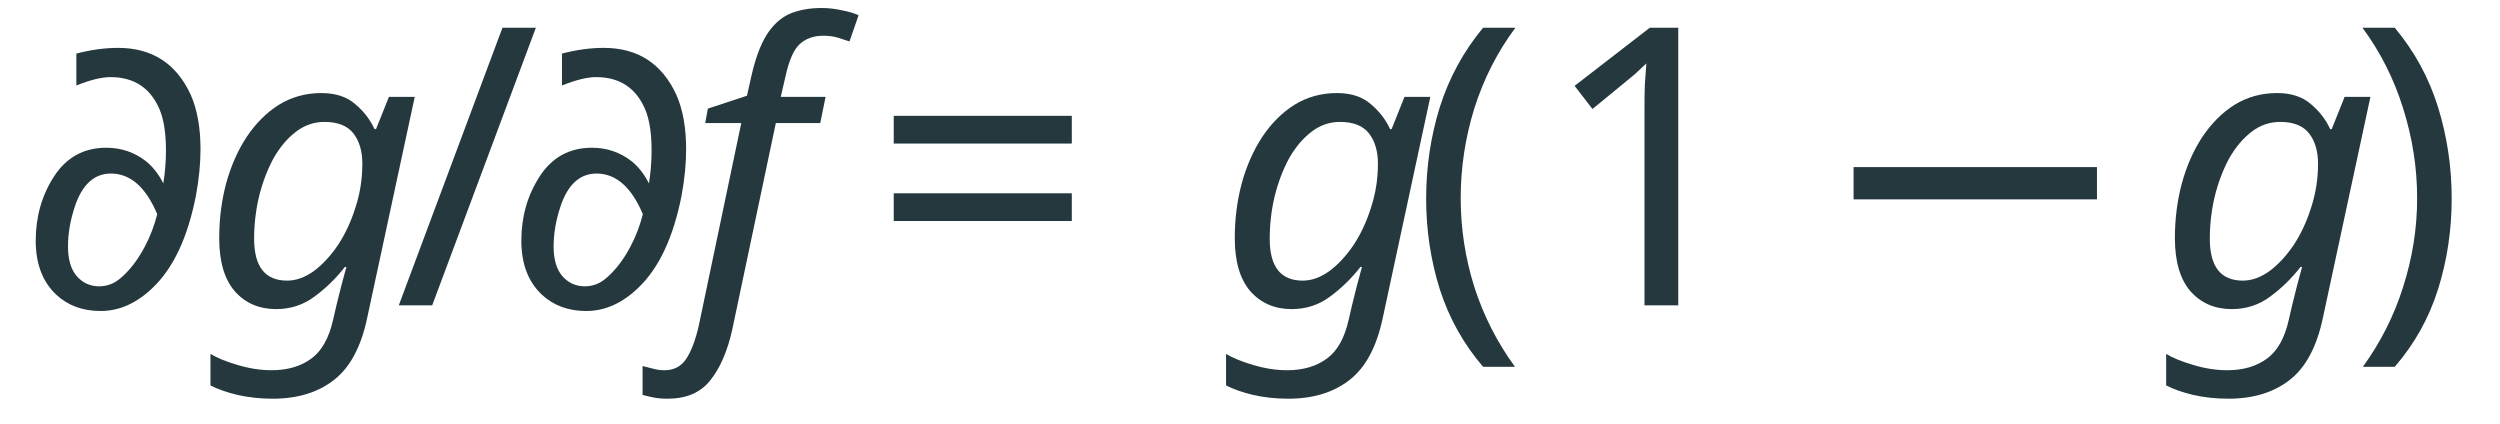
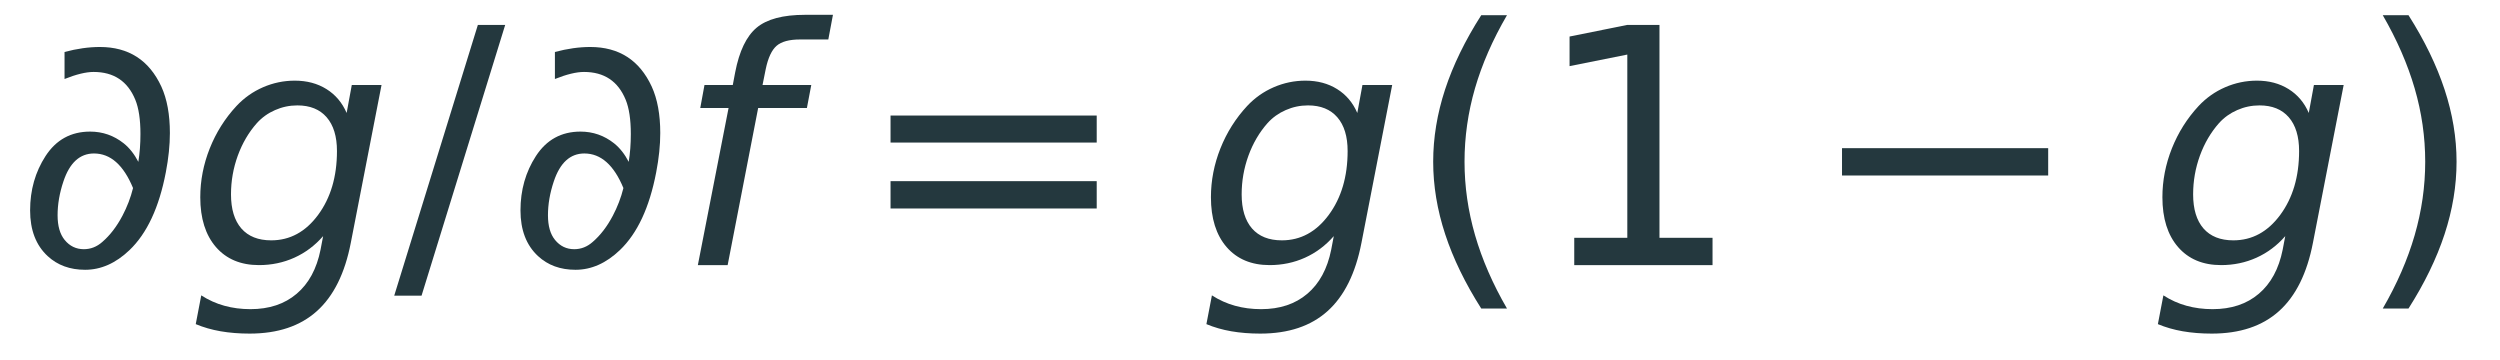
- <svg xmlns="http://www.w3.org/2000/svg" width="102.88pt" height="17.44pt" viewBox="0 0 102.88 17.44" version="1.1">
+ <svg xmlns="http://www.w3.org/2000/svg" xmlns:xlink="http://www.w3.org/1999/xlink" width="121.44pt" height="17.444pt" viewBox="0 0 121.44 17.444" version="1.1">
  <defs>
    <style type="text/css">*{stroke-linejoin: round; stroke-linecap: butt}</style>
  </defs>
  <g id="figure_1">
    <g id="patch_1">
-       <path d="M 0 17.44  L 102.88 17.44  L 102.88 0  L 0 0  L 0 17.44  z " style="fill: none" />
+       <path d="M 0 17.444  L 121.44 17.444  L 121.44 -0  L 0 -0  L 0 17.444  z " style="fill: none" />
    </g>
    <g id="text_1">
-       <g style="fill: #24383e" transform="translate(0.72 12.72)">
-         <text>
-           <tspan x="0" y="-0.156" style="font-size: 16px; font-family: 'STIXGeneral'; fill: #24383e">∂</tspan>
-           <tspan x="15.536" y="-0.156" style="font-size: 16px; font-family: 'STIXGeneral'; fill: #24383e">/</tspan>
-           <tspan x="19.984" y="-0.156" style="font-size: 16px; font-family: 'STIXGeneral'; fill: #24383e">∂</tspan>
-           <tspan x="35.168" y="-0.156" style="font-size: 16px; font-family: 'STIXGeneral'; fill: #24383e">=</tspan>
-           <tspan x="57.328" y="-0.156" style="font-size: 16px; font-family: 'STIXGeneral'; fill: #24383e">(</tspan>
-           <tspan x="62.656" y="-0.156" style="font-size: 16px; font-family: 'STIXGeneral'; fill: #24383e">1</tspan>
-           <tspan x="73.856" y="-0.156" style="font-size: 16px; font-family: 'STIXGeneral'; fill: #24383e">−</tspan>
-           <tspan x="96.016" y="-0.156" style="font-size: 16px; font-family: 'STIXGeneral'; fill: #24383e">)</tspan>
-           <tspan x="7.536" y="-0.156" style="font-style: italic; font-size: 16px; font-family: 'STIXGeneral'; fill: #24383e">g</tspan>
-           <tspan x="27.52" y="-0.156" style="font-style: italic; font-size: 16px; font-family: 'STIXGeneral'; fill: #24383e">f</tspan>
-           <tspan x="49.328" y="-0.156" style="font-style: italic; font-size: 16px; font-family: 'STIXGeneral'; fill: #24383e">g</tspan>
-           <tspan x="88.016" y="-0.156" style="font-style: italic; font-size: 16px; font-family: 'STIXGeneral'; fill: #24383e">g</tspan>
-         </text>
+       <g style="fill: #24383e" transform="translate(0.72 12.88) scale(0.16 -0.16)">
+         <defs>
+           <path id="DejaVuSans-c8c" d="M 1366 -91  Q 925 -91 638 175  Q 297 491 297 1063  Q 297 1656 597 2119  Q 906 2594 1463 2594  Q 1828 2594 2116 2366  Q 2284 2231 2400 2006  Q 2441 2259 2441 2547  Q 2441 2969 2341 3213  Q 2119 3753 1531 3753  Q 1309 3753 966 3616  L 966 4141  Q 1328 4238 1653 4238  Q 2491 4238 2847 3469  Q 3013 3106 3013 2566  Q 3013 2213 2934 1803  Q 2738 778 2228 291  Q 1828 -91 1366 -91  z M 831 969  Q 831 656 969 488  Q 1116 309 1341 309  Q 1541 309 1700 450  Q 1925 644 2091 959  Q 2228 1219 2297 1497  Q 2019 2169 1538 2169  Q 1125 2169 944 1625  Q 831 1288 831 969  z " transform="scale(0.015625)" />
+           <path id="DejaVuSans-Oblique-4a" d="M 3816 3500  L 3219 434  Q 3047 -456 2561 -893  Q 2075 -1331 1253 -1331  Q 950 -1331 690 -1286  Q 431 -1241 206 -1147  L 313 -588  Q 525 -725 762 -790  Q 1000 -856 1269 -856  Q 1816 -856 2167 -557  Q 2519 -259 2631 300  L 2681 563  Q 2441 288 2122 144  Q 1803 0 1434 0  Q 903 0 598 351  Q 294 703 294 1319  Q 294 1803 478 2267  Q 663 2731 997 3091  Q 1219 3328 1514 3456  Q 1809 3584 2131 3584  Q 2484 3584 2746 3420  Q 3009 3256 3138 2956  L 3238 3500  L 3816 3500  z M 2950 2216  Q 2950 2641 2750 2872  Q 2550 3103 2181 3103  Q 1953 3103 1747 3012  Q 1541 2922 1394 2759  Q 1156 2491 1023 2127  Q 891 1763 891 1375  Q 891 944 1092 712  Q 1294 481 1672 481  Q 2219 481 2584 976  Q 2950 1472 2950 2216  z " transform="scale(0.015625)" />
+           <path id="DejaVuSans-12" d="M 1625 4666  L 2156 4666  L 531 -594  L 0 -594  L 1625 4666  z " transform="scale(0.015625)" />
+           <path id="DejaVuSans-Oblique-49" d="M 3059 4863  L 2969 4384  L 2419 4384  Q 2106 4384 1964 4261  Q 1822 4138 1753 3809  L 1691 3500  L 2638 3500  L 2553 3053  L 1606 3053  L 1013 0  L 434 0  L 1031 3053  L 481 3053  L 563 3500  L 1113 3500  L 1159 3744  Q 1278 4363 1576 4613  Q 1875 4863 2516 4863  L 3059 4863  z " transform="scale(0.015625)" />
+           <path id="DejaVuSans-20" d="M 678 2906  L 4684 2906  L 4684 2381  L 678 2381  L 678 2906  z M 678 1631  L 4684 1631  L 4684 1100  L 678 1100  L 678 1631  z " transform="scale(0.015625)" />
+           <path id="DejaVuSans-b" d="M 1984 4856  Q 1566 4138 1362 3434  Q 1159 2731 1159 2009  Q 1159 1288 1364 580  Q 1569 -128 1984 -844  L 1484 -844  Q 1016 -109 783 600  Q 550 1309 550 2009  Q 550 2706 781 3412  Q 1013 4119 1484 4856  L 1984 4856  z " transform="scale(0.015625)" />
+           <path id="DejaVuSans-14" d="M 794 531  L 1825 531  L 1825 4091  L 703 3866  L 703 4441  L 1819 4666  L 2450 4666  L 2450 531  L 3481 531  L 3481 0  L 794 0  L 794 531  z " transform="scale(0.015625)" />
+           <path id="DejaVuSans-c9c" d="M 678 2272  L 4684 2272  L 4684 1741  L 678 1741  L 678 2272  z " transform="scale(0.015625)" />
+           <path id="DejaVuSans-c" d="M 513 4856  L 1013 4856  Q 1481 4119 1714 3412  Q 1947 2706 1947 2009  Q 1947 1309 1714 600  Q 1481 -109 1013 -844  L 513 -844  Q 928 -128 1133 580  Q 1338 1288 1338 2009  Q 1338 2731 1133 3434  Q 928 4138 513 4856  z " transform="scale(0.015625)" />
+         </defs>
+         <use xlink:href="#DejaVuSans-c8c" transform="translate(0 0.015625)" />
+         <use xlink:href="#DejaVuSans-Oblique-4a" transform="translate(51.70898 0.015625)" />
+         <use xlink:href="#DejaVuSans-12" transform="translate(115.1855 0.015625)" />
+         <use xlink:href="#DejaVuSans-c8c" transform="translate(148.877 0.015625)" />
+         <use xlink:href="#DejaVuSans-Oblique-49" transform="translate(200.5859 0.015625)" />
+         <use xlink:href="#DejaVuSans-20" transform="translate(255.2734 0.015625)" />
+         <use xlink:href="#DejaVuSans-Oblique-4a" transform="translate(358.5449 0.015625)" />
+         <use xlink:href="#DejaVuSans-b" transform="translate(422.0215 0.015625)" />
+         <use xlink:href="#DejaVuSans-14" transform="translate(461.0352 0.015625)" />
+         <use xlink:href="#DejaVuSans-c9c" transform="translate(544.1406 0.015625)" />
+         <use xlink:href="#DejaVuSans-Oblique-4a" transform="translate(647.4121 0.015625)" />
+         <use xlink:href="#DejaVuSans-c" transform="translate(710.8887 0.015625)" />
      </g>
    </g>
  </g>
</svg>
